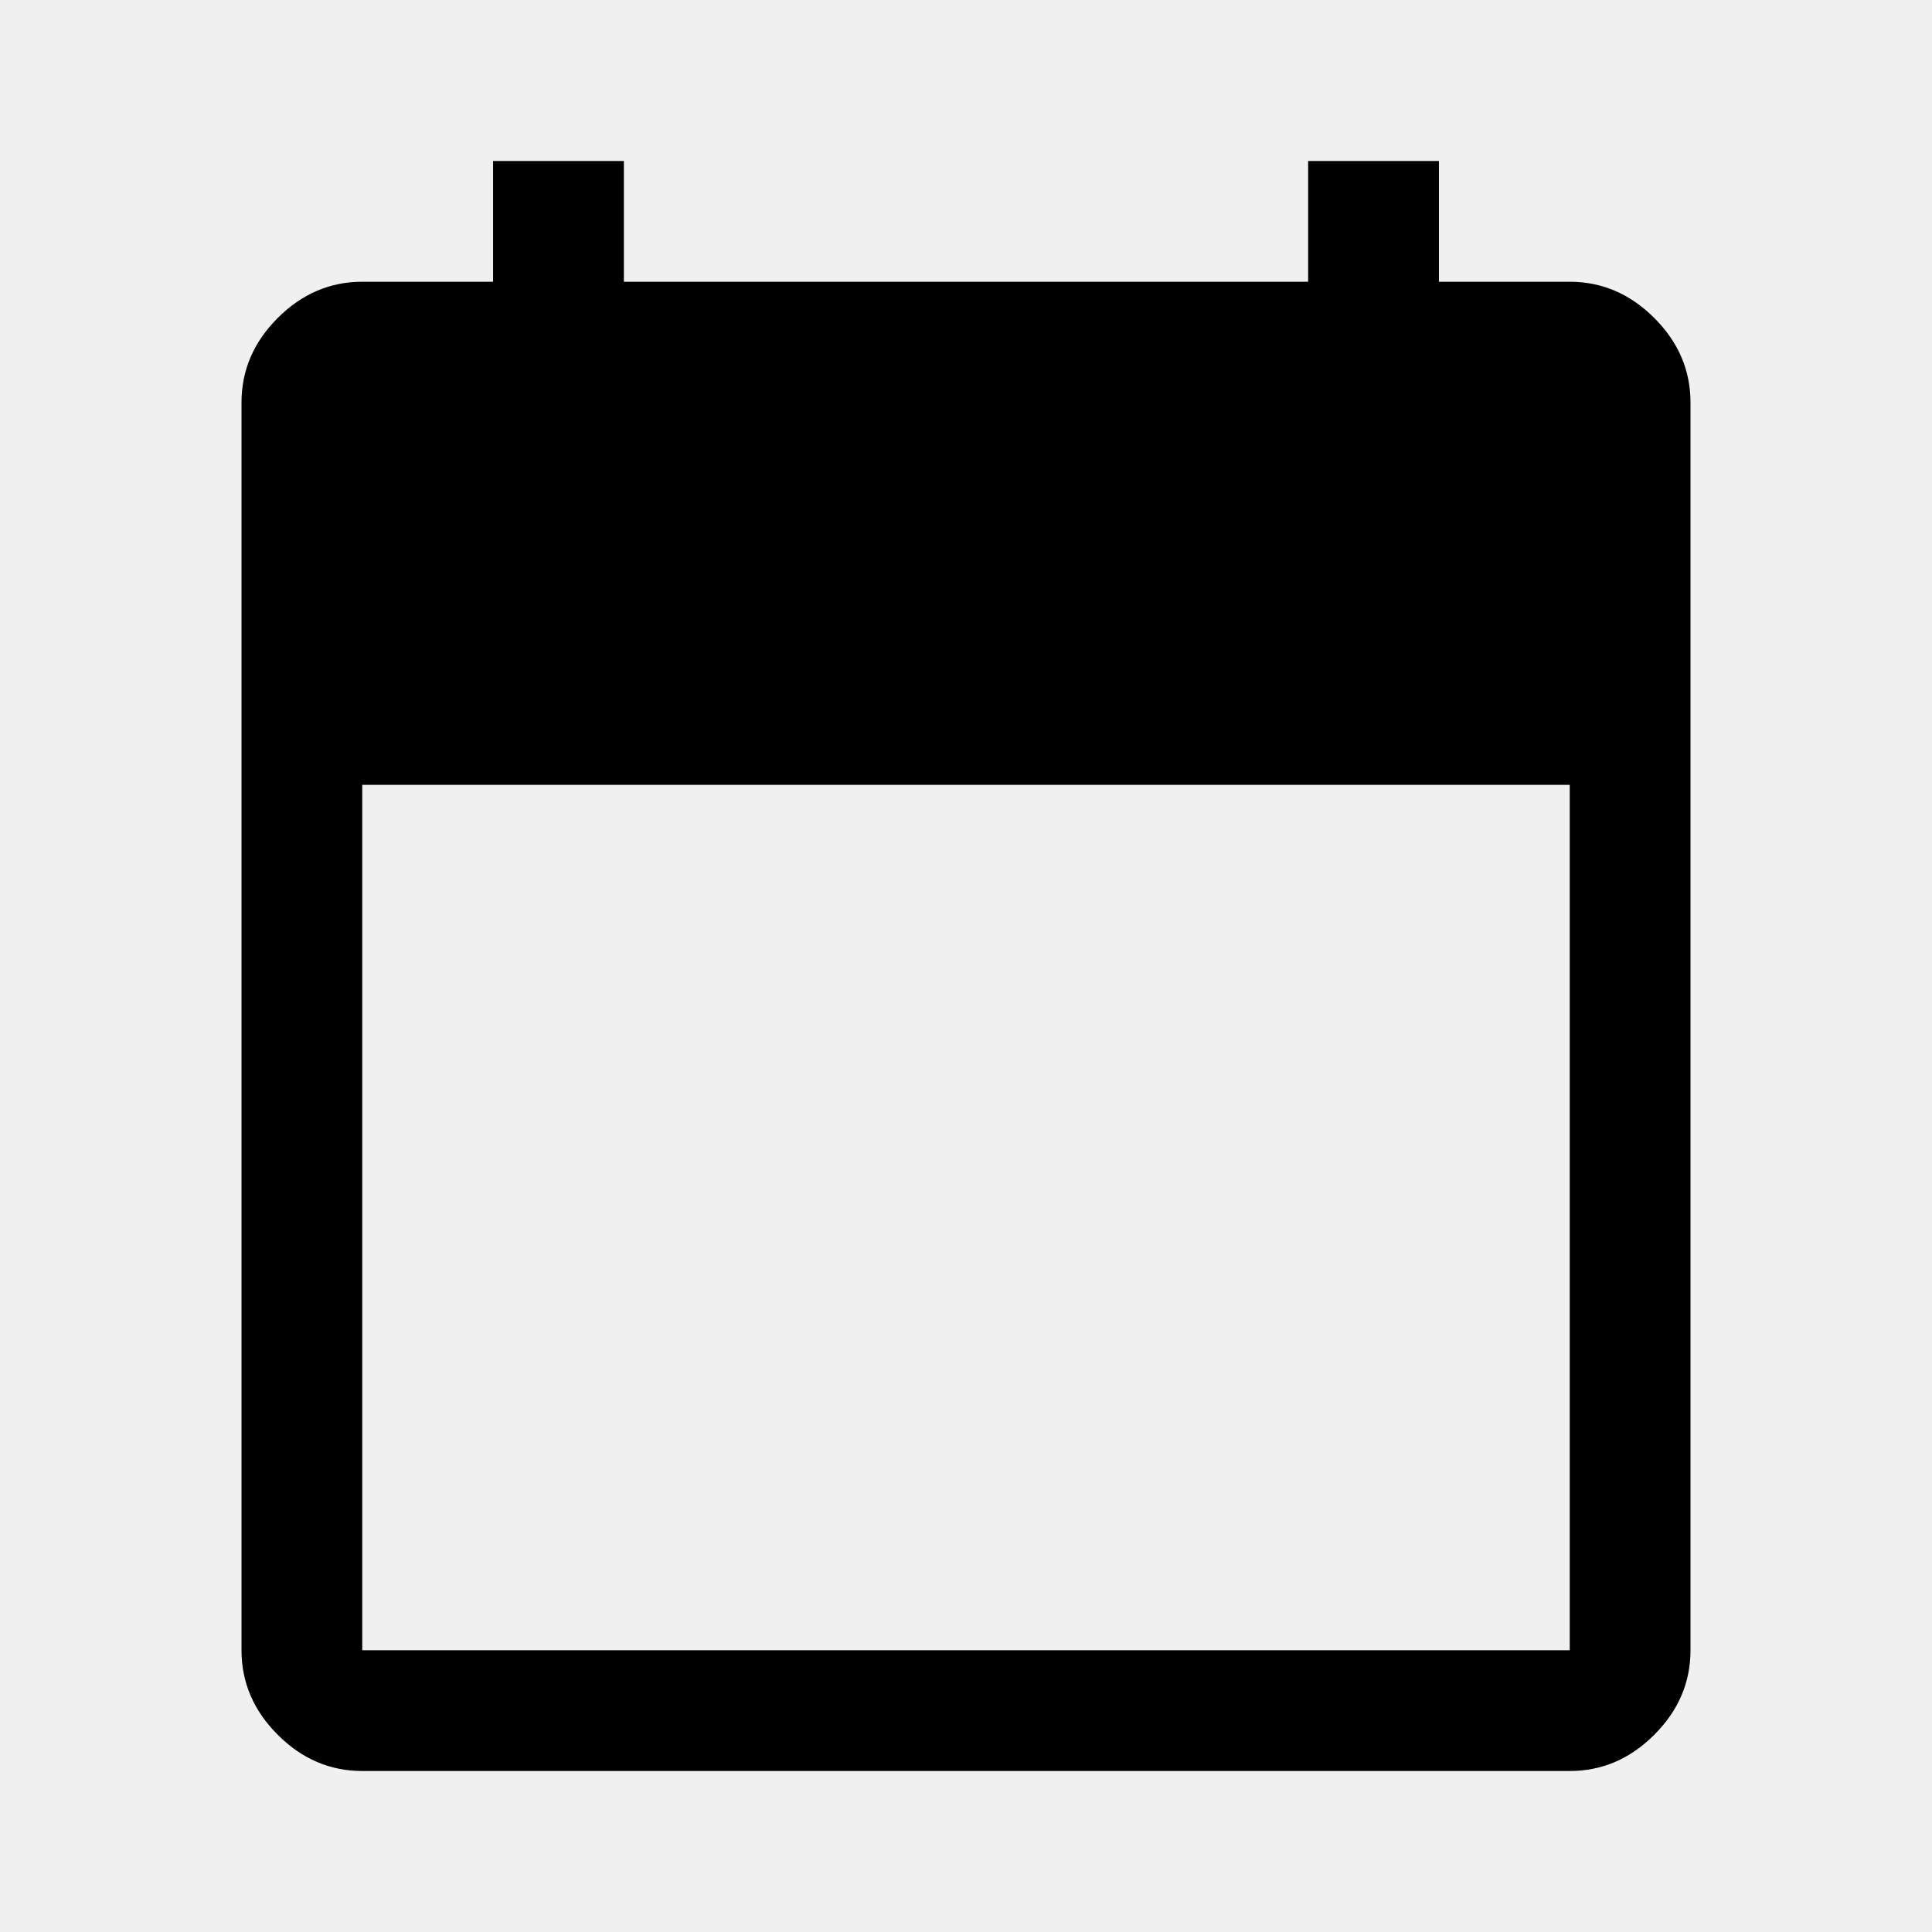
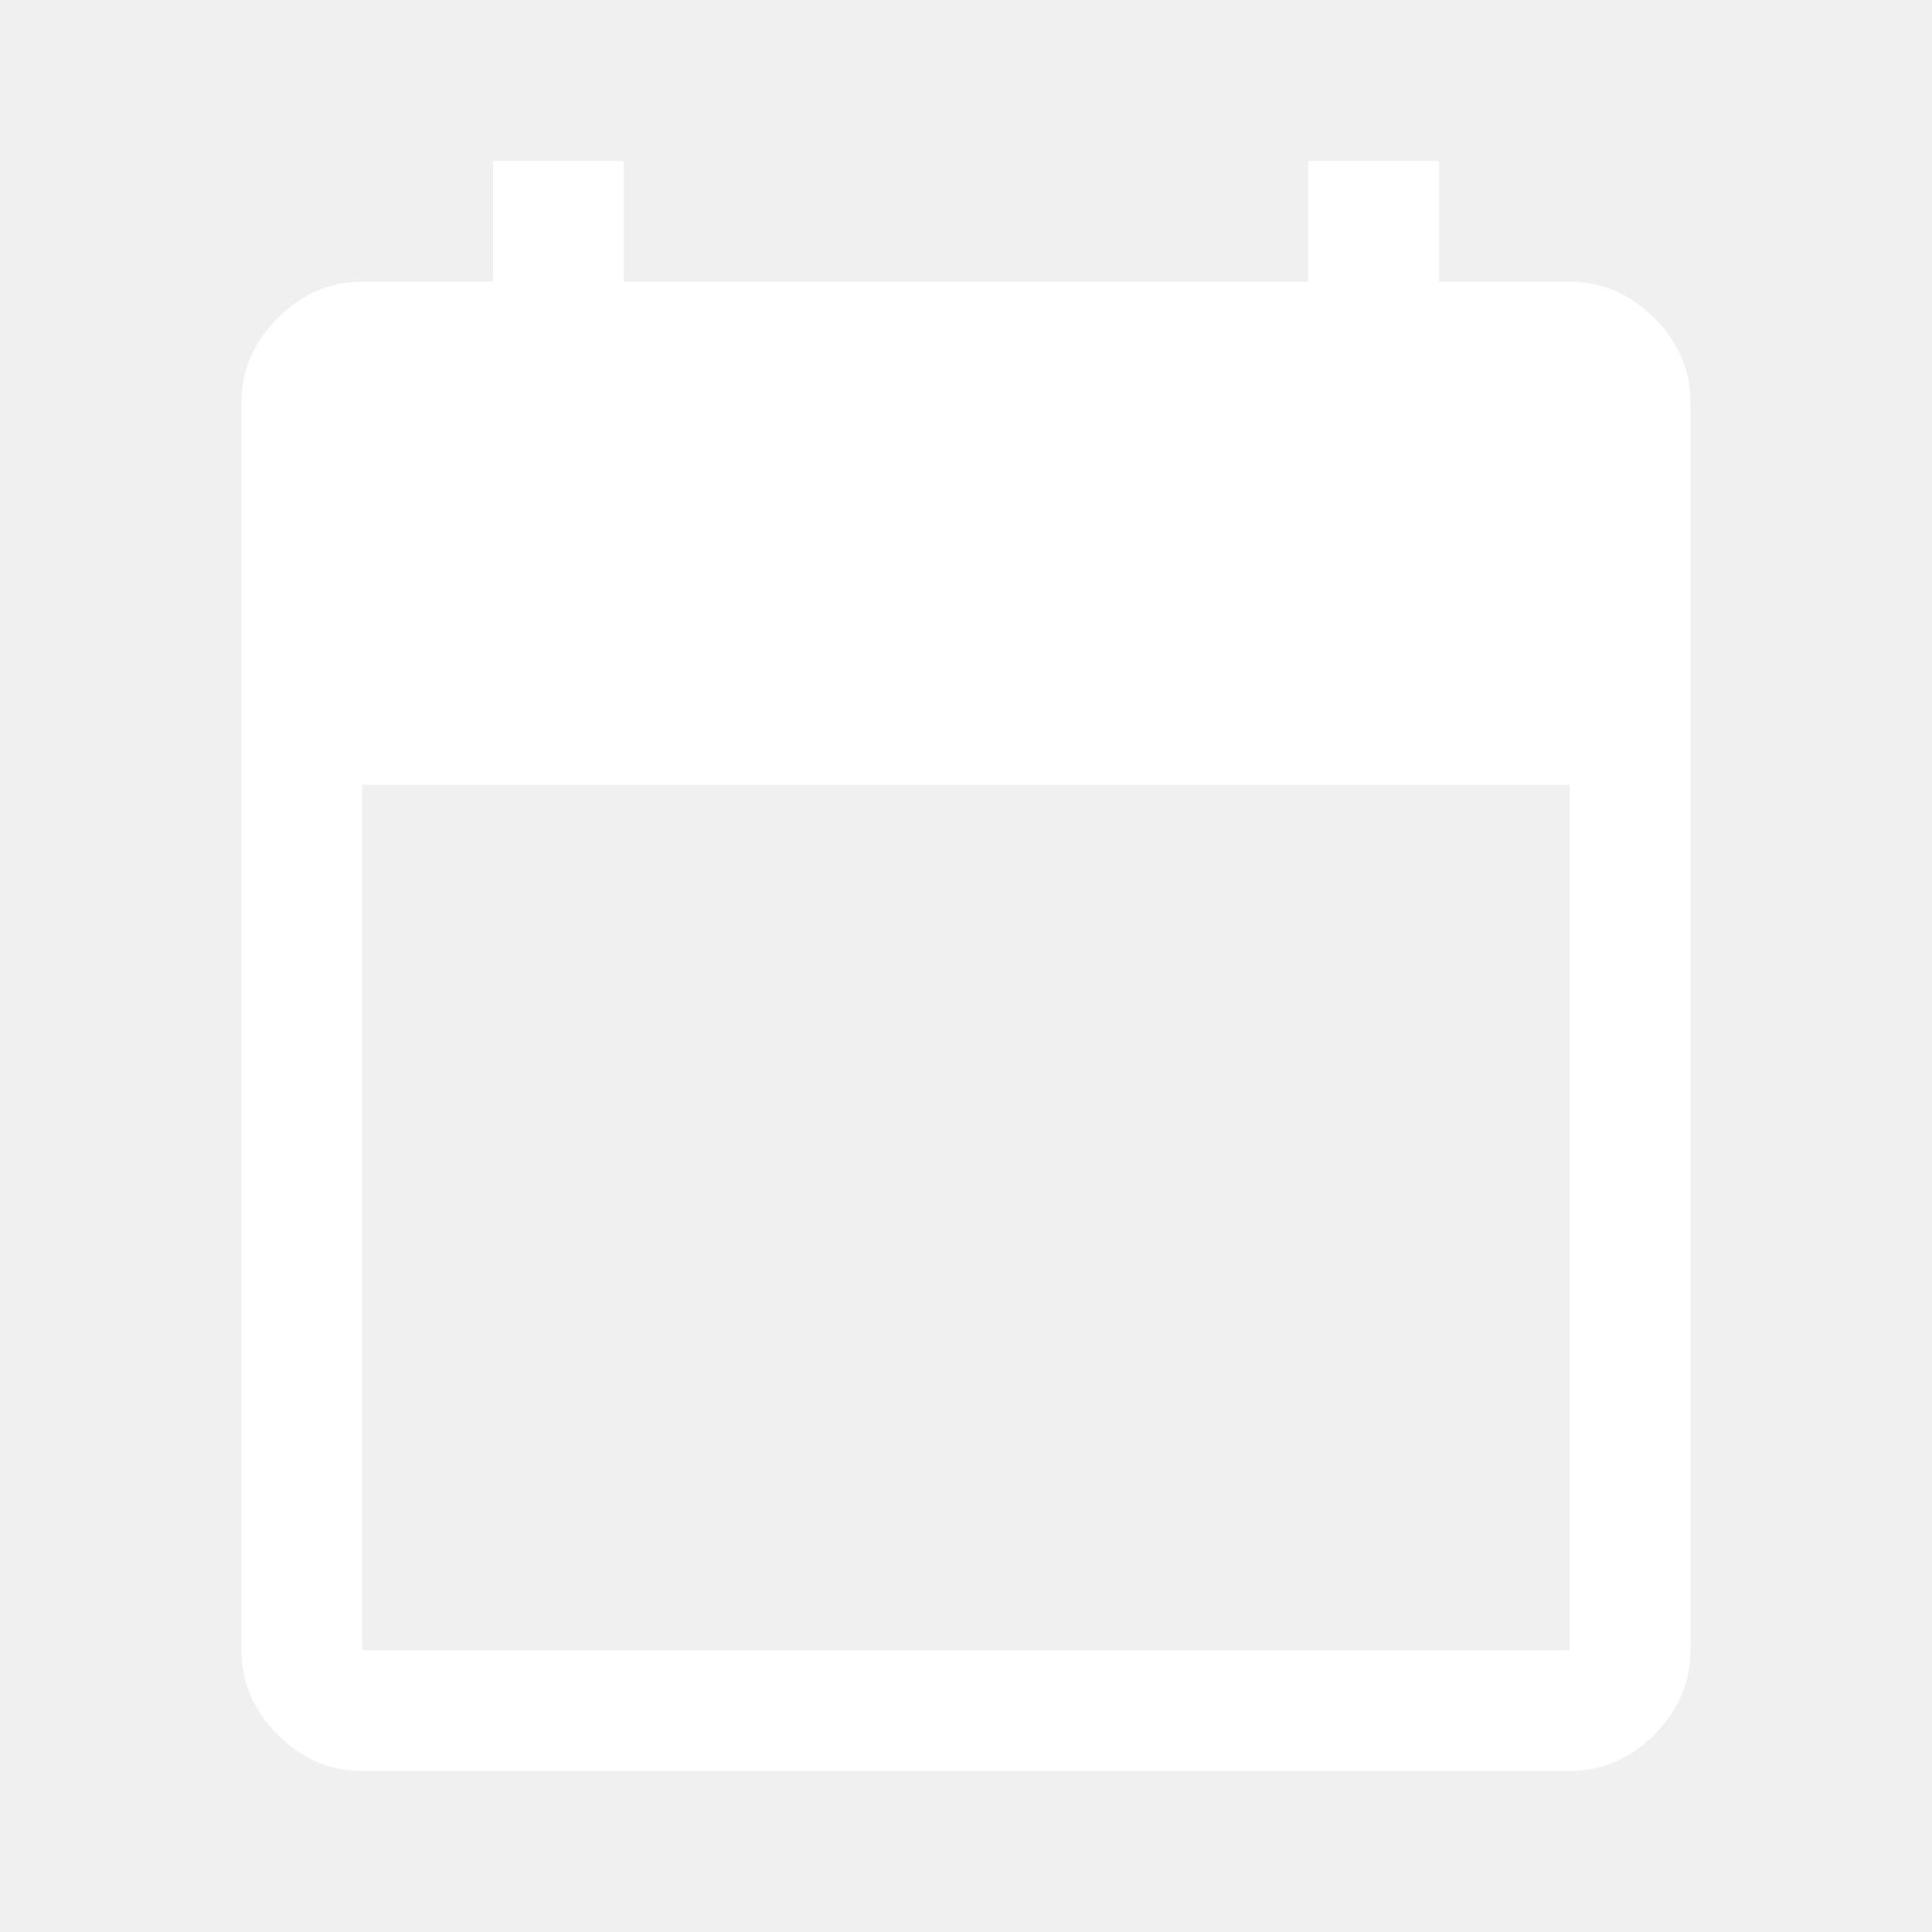
<svg xmlns="http://www.w3.org/2000/svg" height="48" width="48">
-   <path d="M9 44q-1.2 0-2.1-.9Q6 42.2 6 41V10q0-1.2.9-2.1Q7.8 7 9 7h3.25V4h3.25v3h17V4h3.25v3H39q1.2 0 2.1.9.9.9.9 2.1v31q0 1.2-.9 2.1-.9.9-2.1.9Zm0-3h30V19.5H9V41Z" />
+   <path fill="#FFFFFF" d="M9 44q-1.2 0-2.1-.9Q6 42.2 6 41V10q0-1.2.9-2.1Q7.8 7 9 7h3.25V4h3.25v3h17V4h3.25v3H39q1.2 0 2.1.9.9.9.9 2.1v31q0 1.2-.9 2.1-.9.9-2.1.9Zm0-3h30V19.5H9V41Z" />
</svg>
